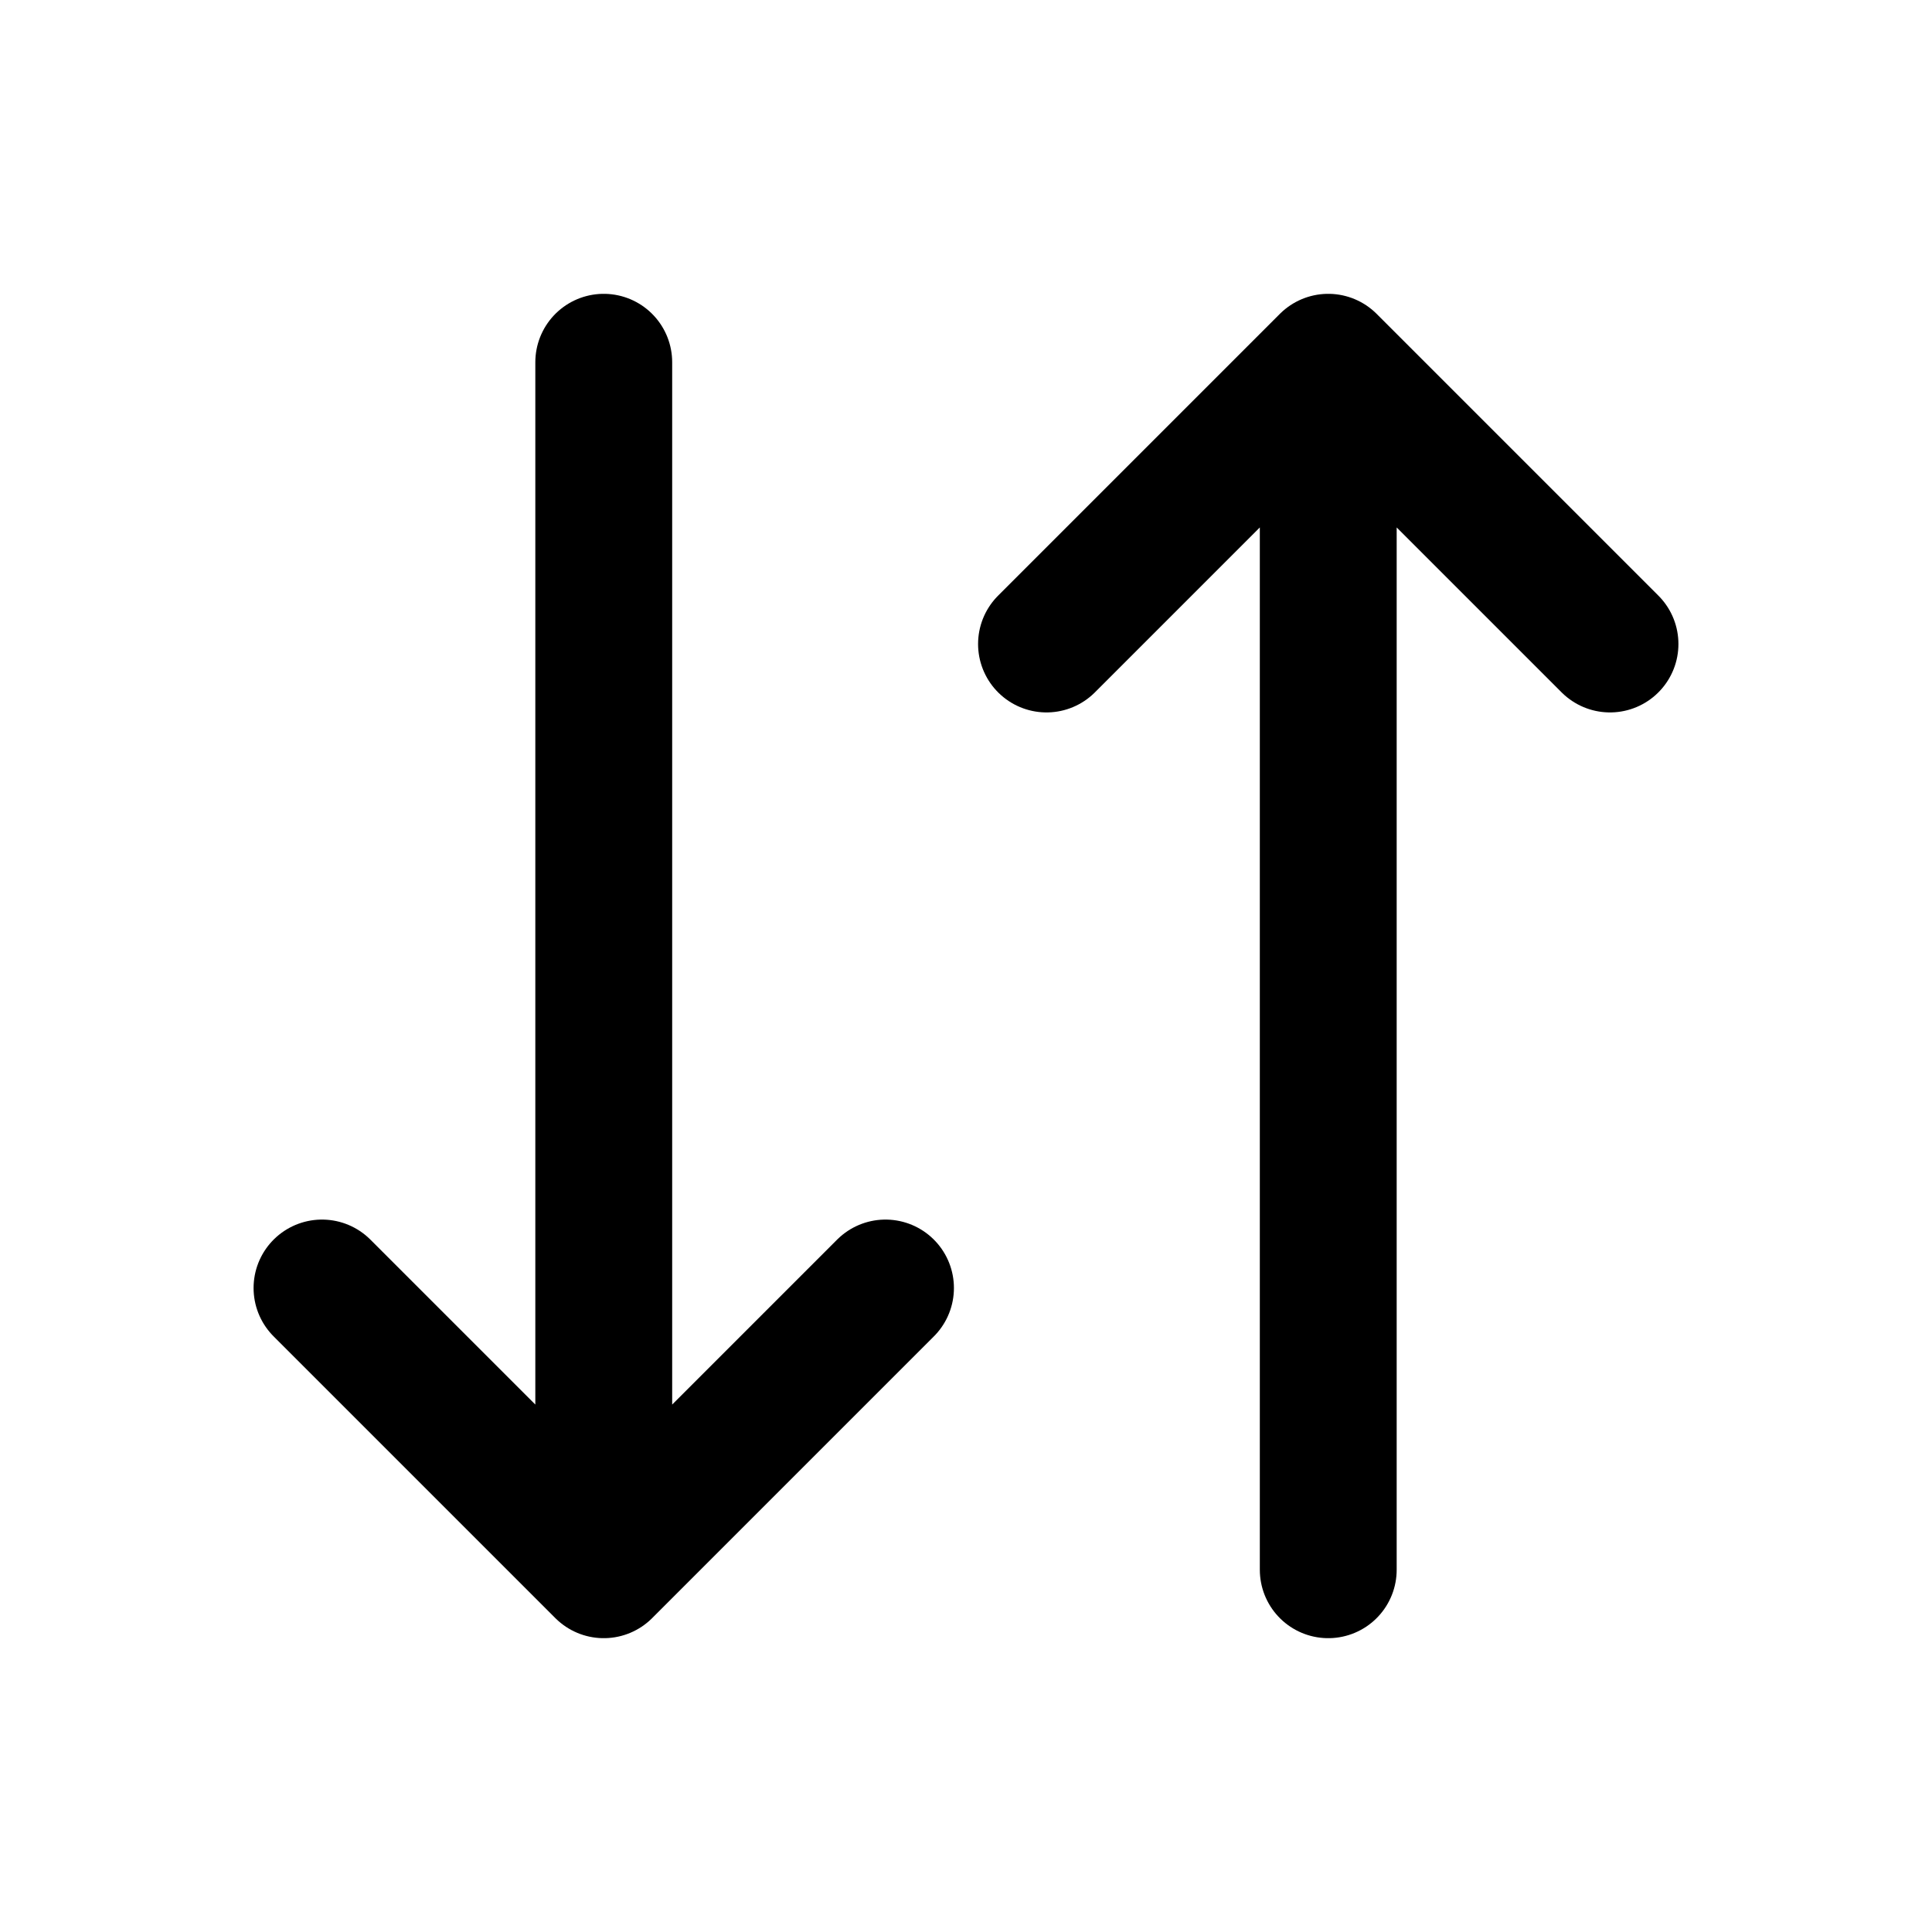
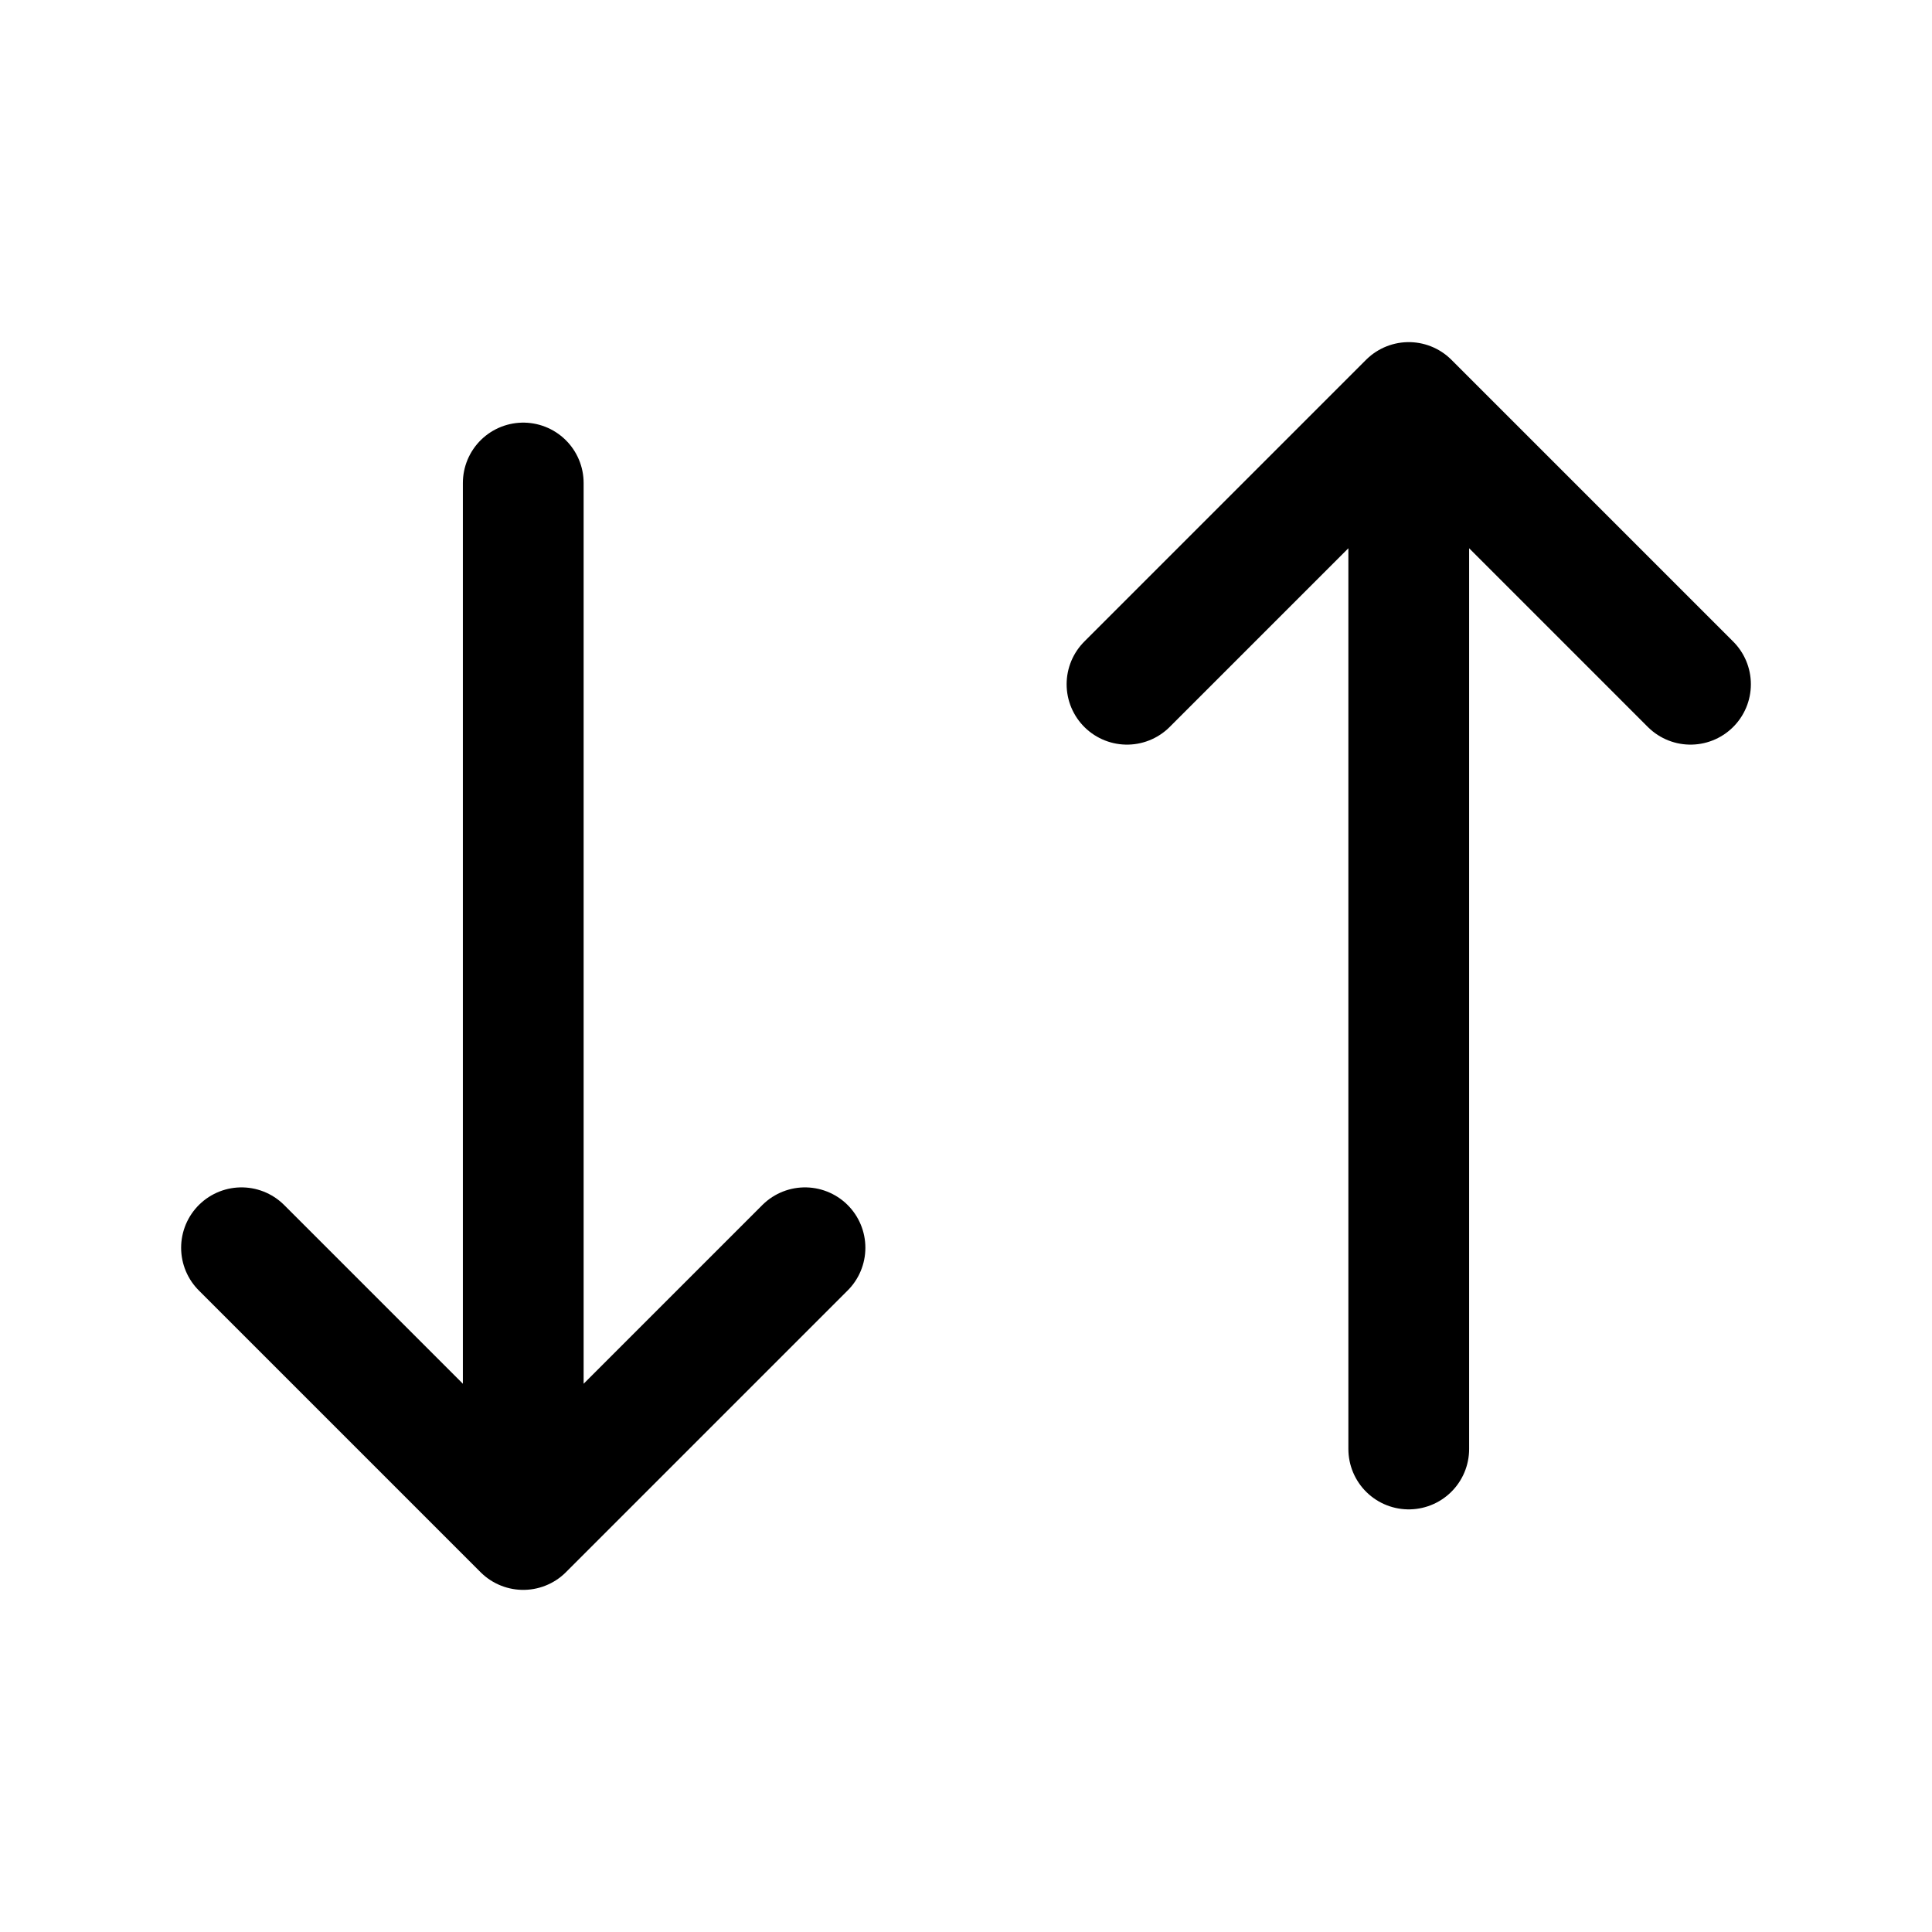
- <svg xmlns="http://www.w3.org/2000/svg" width="24" height="24" viewBox="0 0 24 24" fill="none" stroke="#000" stroke-width="1.7" stroke-linecap="round" stroke-linejoin="round">
-   <path d="M7.5 4.5v15M4 16l3.5 3.5L11 16M16.5 19.5v-15M13 8l3.5-3.5L20 8" />
+ <svg xmlns="http://www.w3.org/2000/svg" width="24" height="24" viewBox="0 0 24 24" fill="none">
+   <path d="M17.5 18L17.5 5M14 8.5L17.5 5L21 8.5" stroke="#000" stroke-width="1.5" stroke-linecap="round" stroke-linejoin="round" />
+   <path d="M6.5 6L6.5 19M10 15.5L6.5 19L3 15.5" stroke="#000" stroke-width="1.5" stroke-linecap="round" stroke-linejoin="round" />
</svg>
